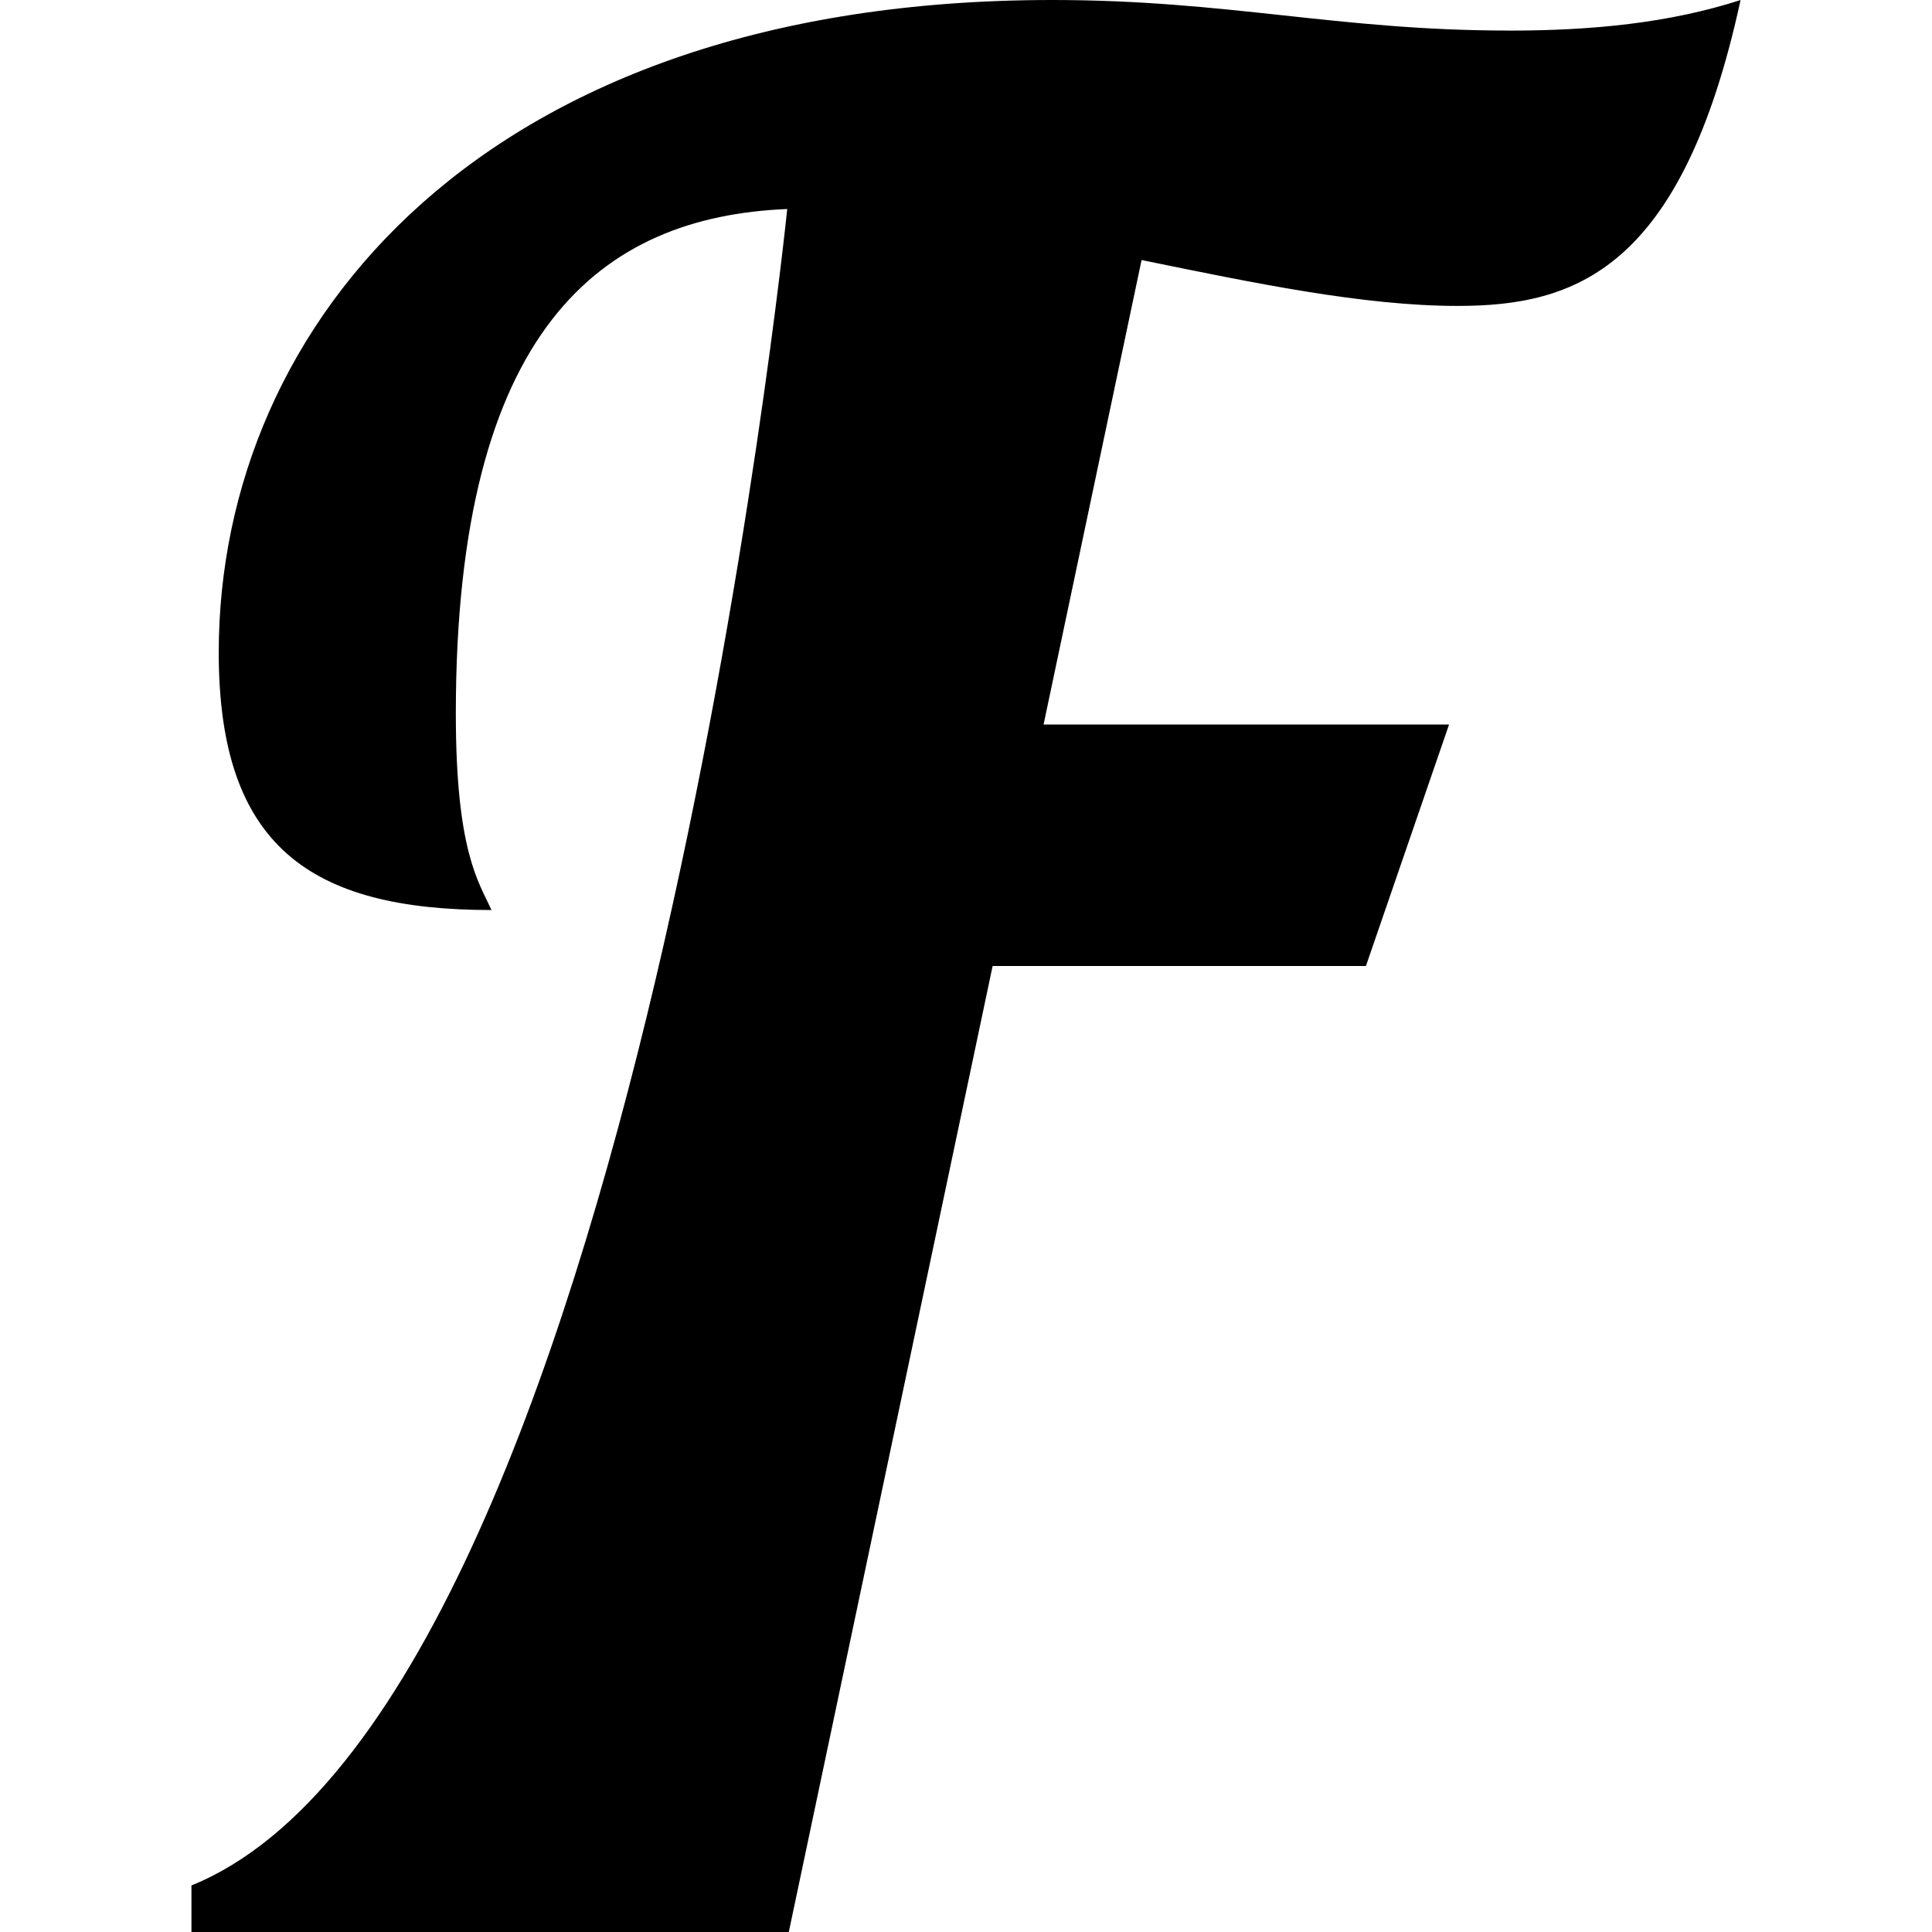
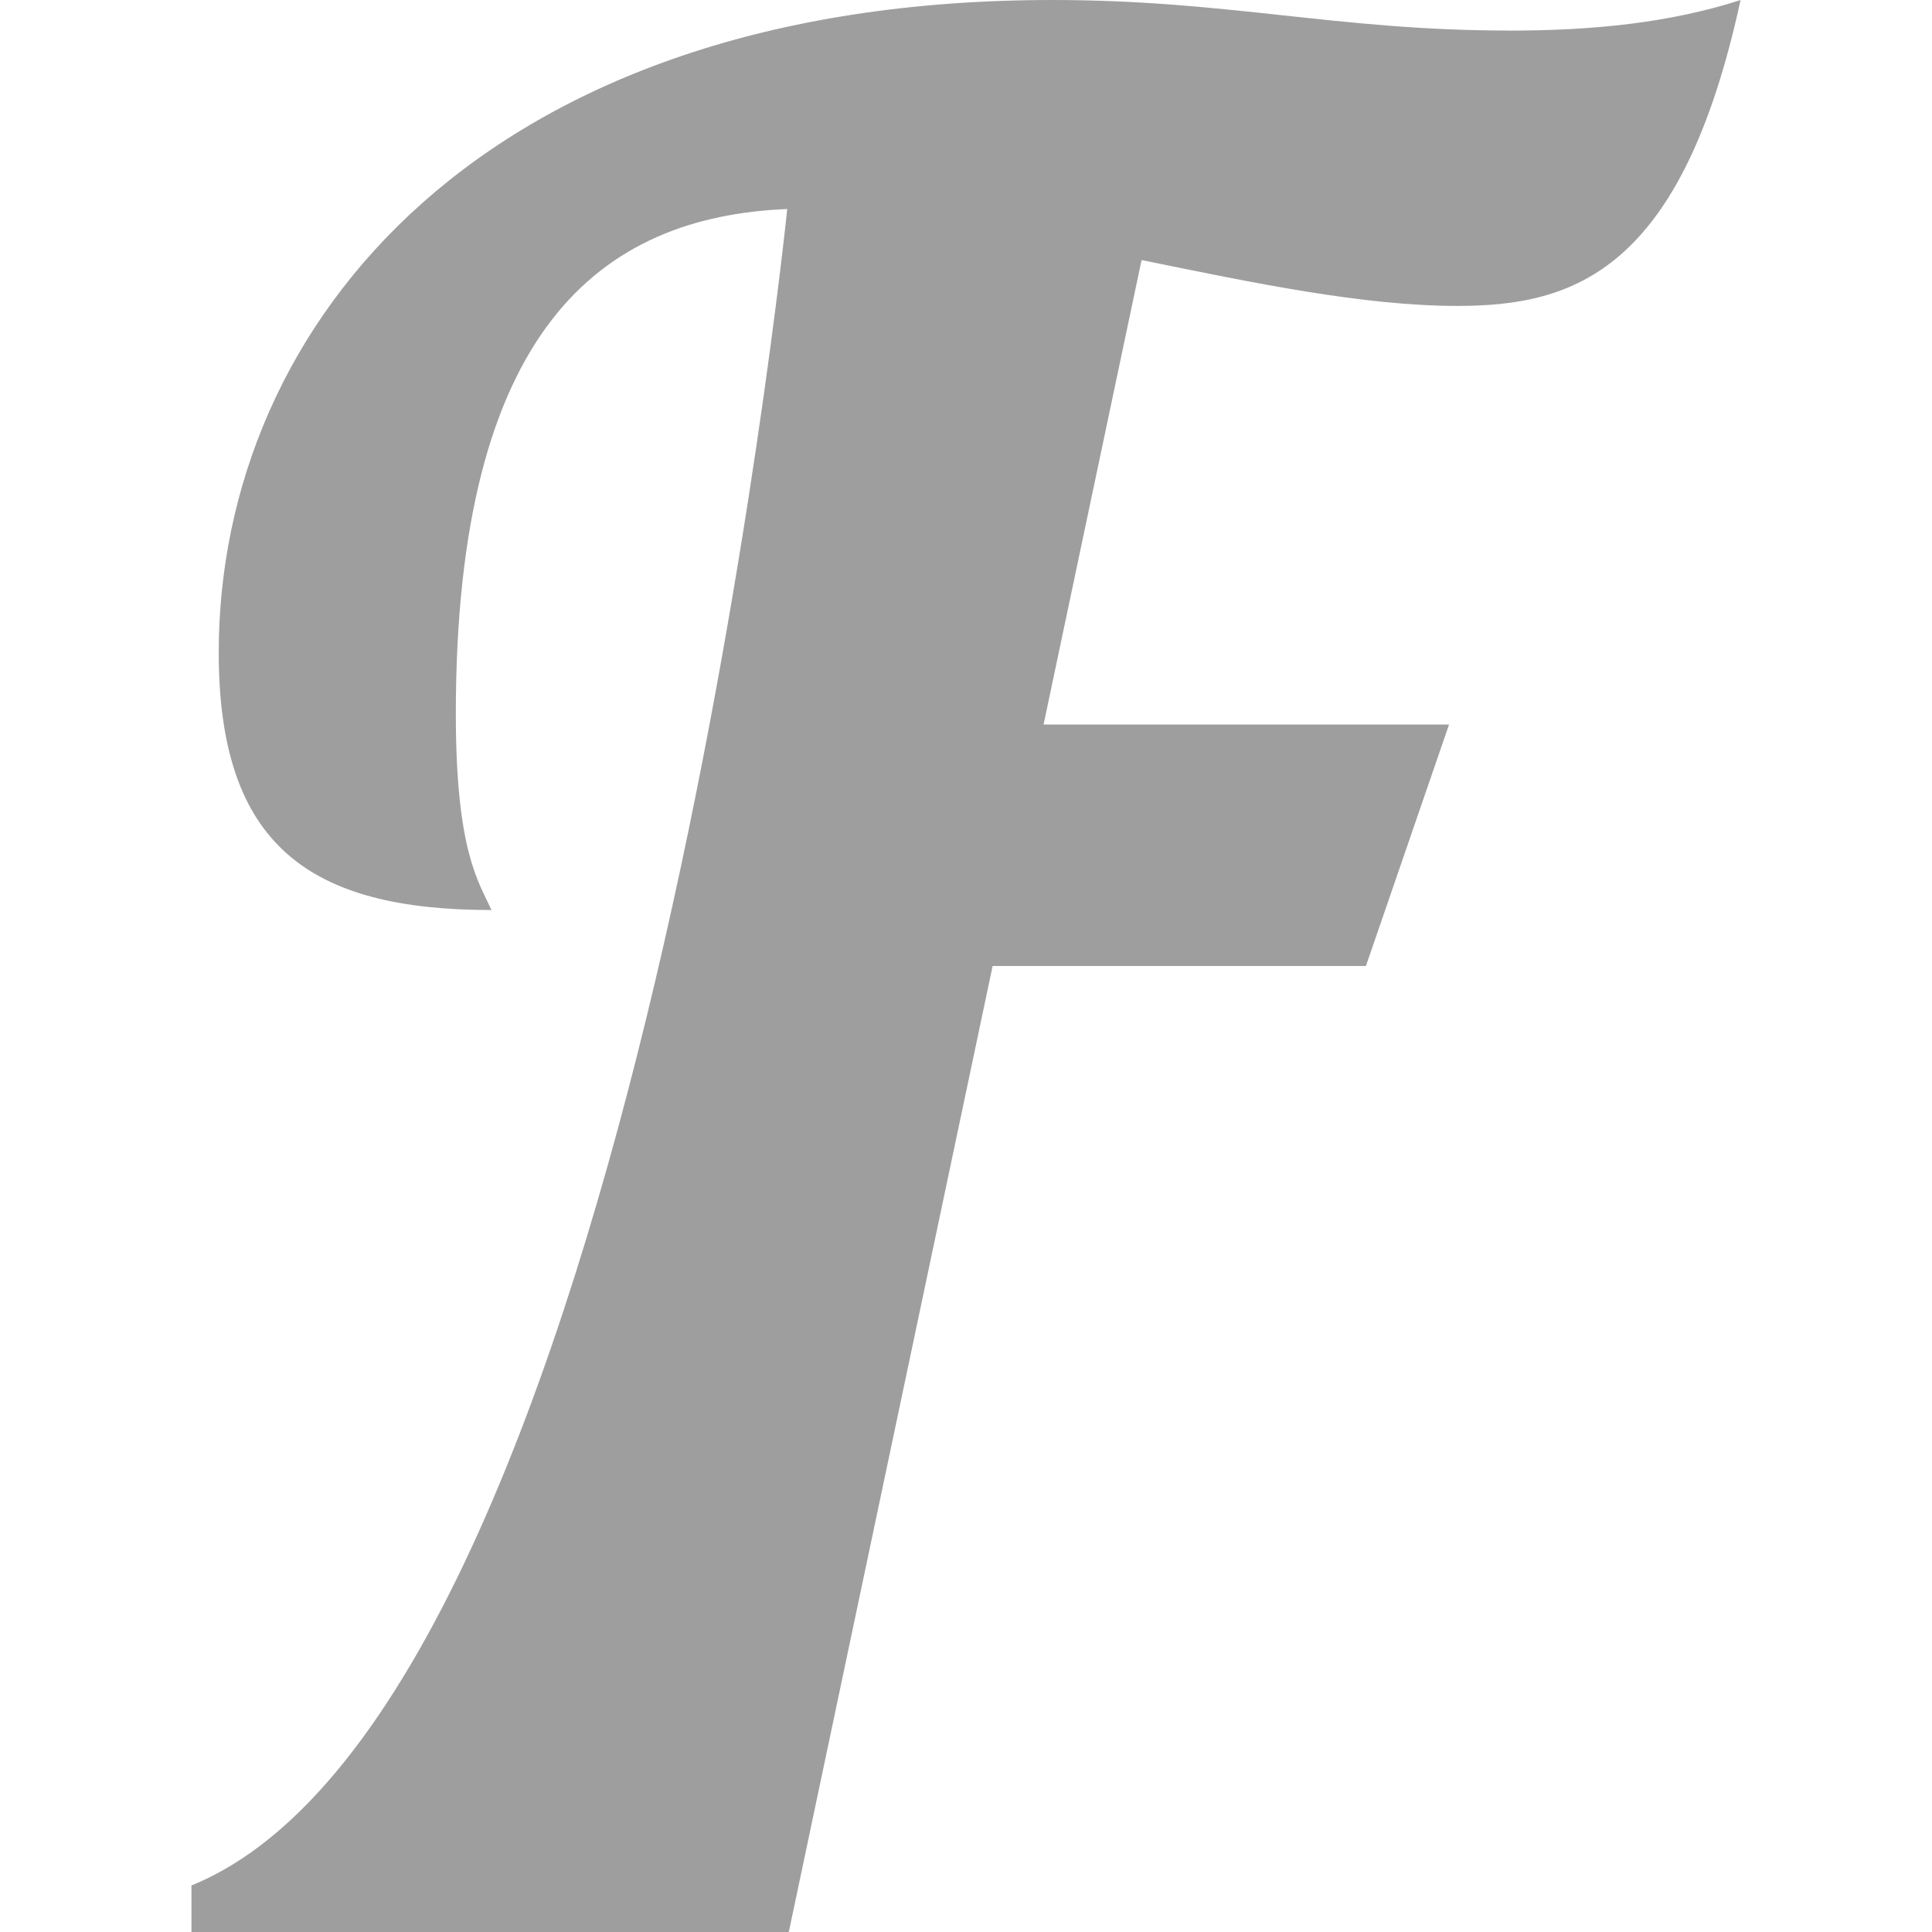
<svg xmlns="http://www.w3.org/2000/svg" version="1.1" width="32" height="32" viewBox="0 0 32 32">
-   <path d="M24.987 0.506c-2.829 0-4.644-0.506-7.558-0.506-9.415 0-13.806 5.362-13.806 10.809 0 3.209 1.52 4.264 4.518 4.264-0.211-0.464-0.591-0.971-0.591-3.251 0-6.375 2.406-8.233 5.489-8.36 0 0-2.529 24.793-9.868 27.767v0.771h9.894l3.376-16h6.183l1.377-4h-6.716l1.623-7.693c1.858 0.38 3.673 0.76 5.235 0.76 1.942 0 3.715-0.591 4.686-5.066-1.182 0.38-2.449 0.506-3.842 0.506z" />
+   <defs>
+     <style type="text/css">
+    
+     .fil0 {fill:#9E9E9E}
+    
+   </style>
+   </defs>
+   <path class="fil0" d="M24.987 0.506c-2.829 0-4.644-0.506-7.558-0.506-9.415 0-13.806 5.362-13.806 10.809 0 3.209 1.52 4.264 4.518 4.264-0.211-0.464-0.591-0.971-0.591-3.251 0-6.375 2.406-8.233 5.489-8.36 0 0-2.529 24.793-9.868 27.767v0.771h9.894l3.376-16h6.183l1.377-4h-6.716l1.623-7.693c1.858 0.38 3.673 0.76 5.235 0.76 1.942 0 3.715-0.591 4.686-5.066-1.182 0.38-2.449 0.506-3.842 0.506z" />
</svg>
